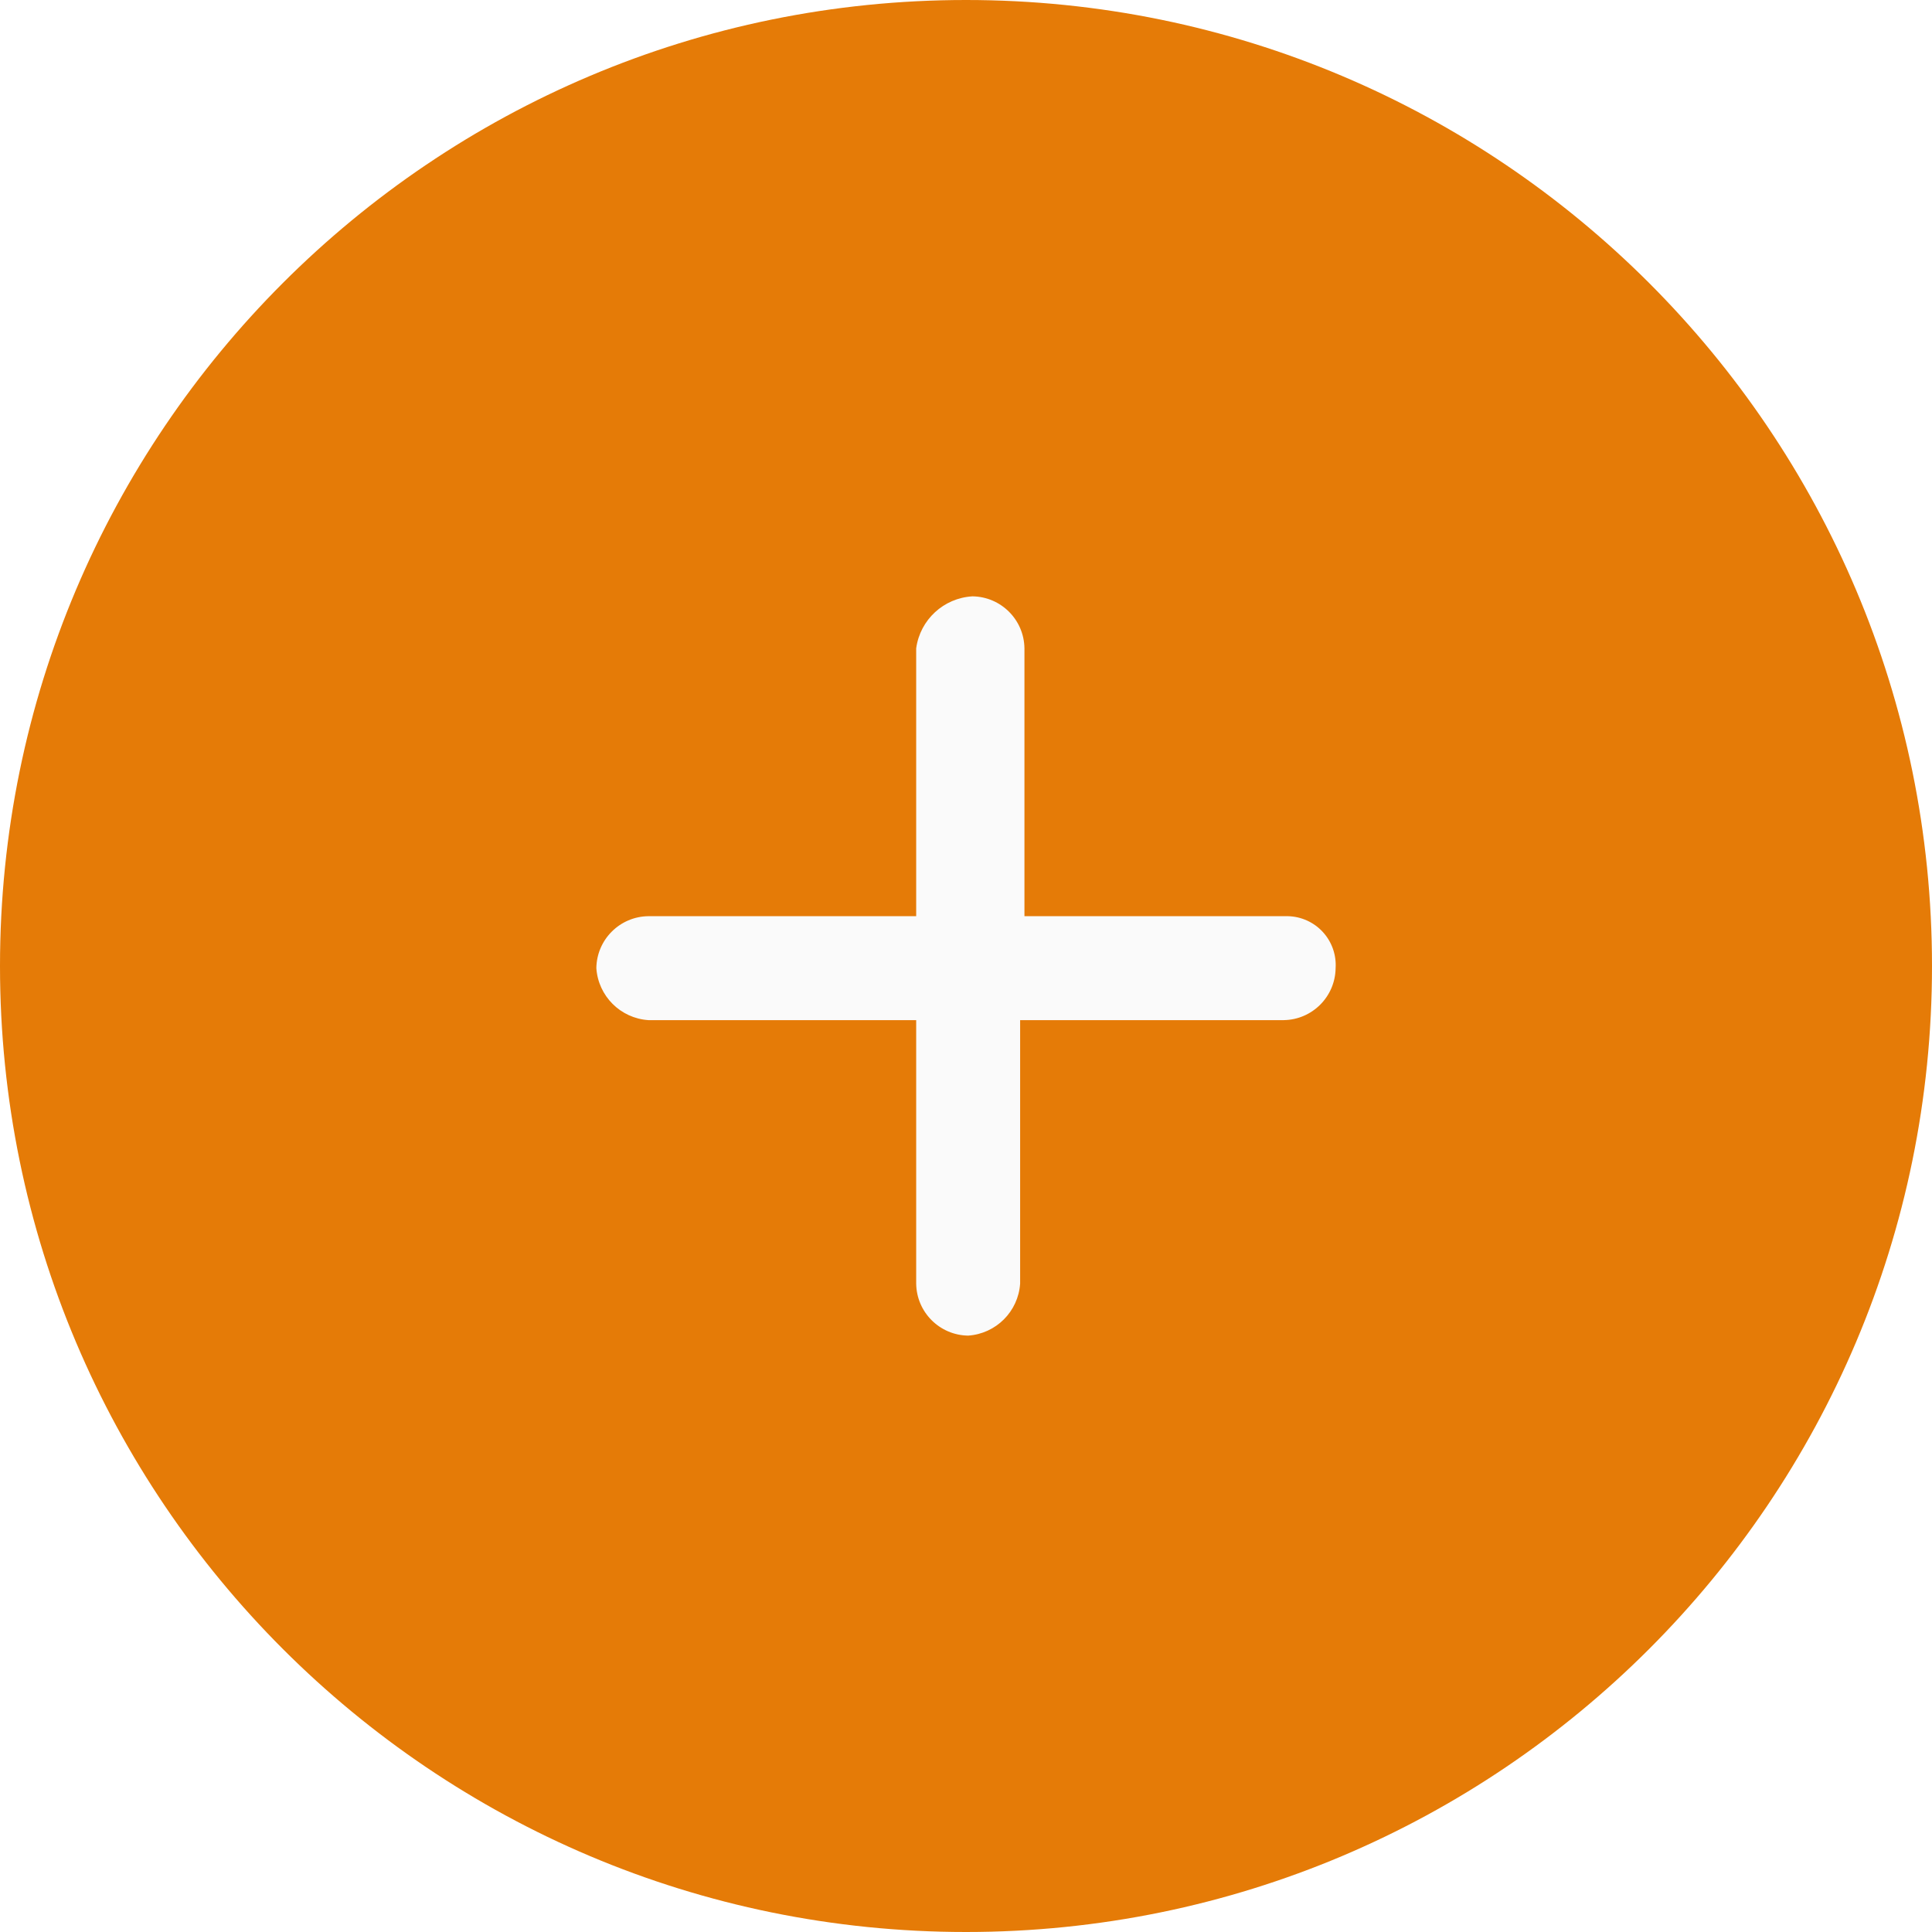
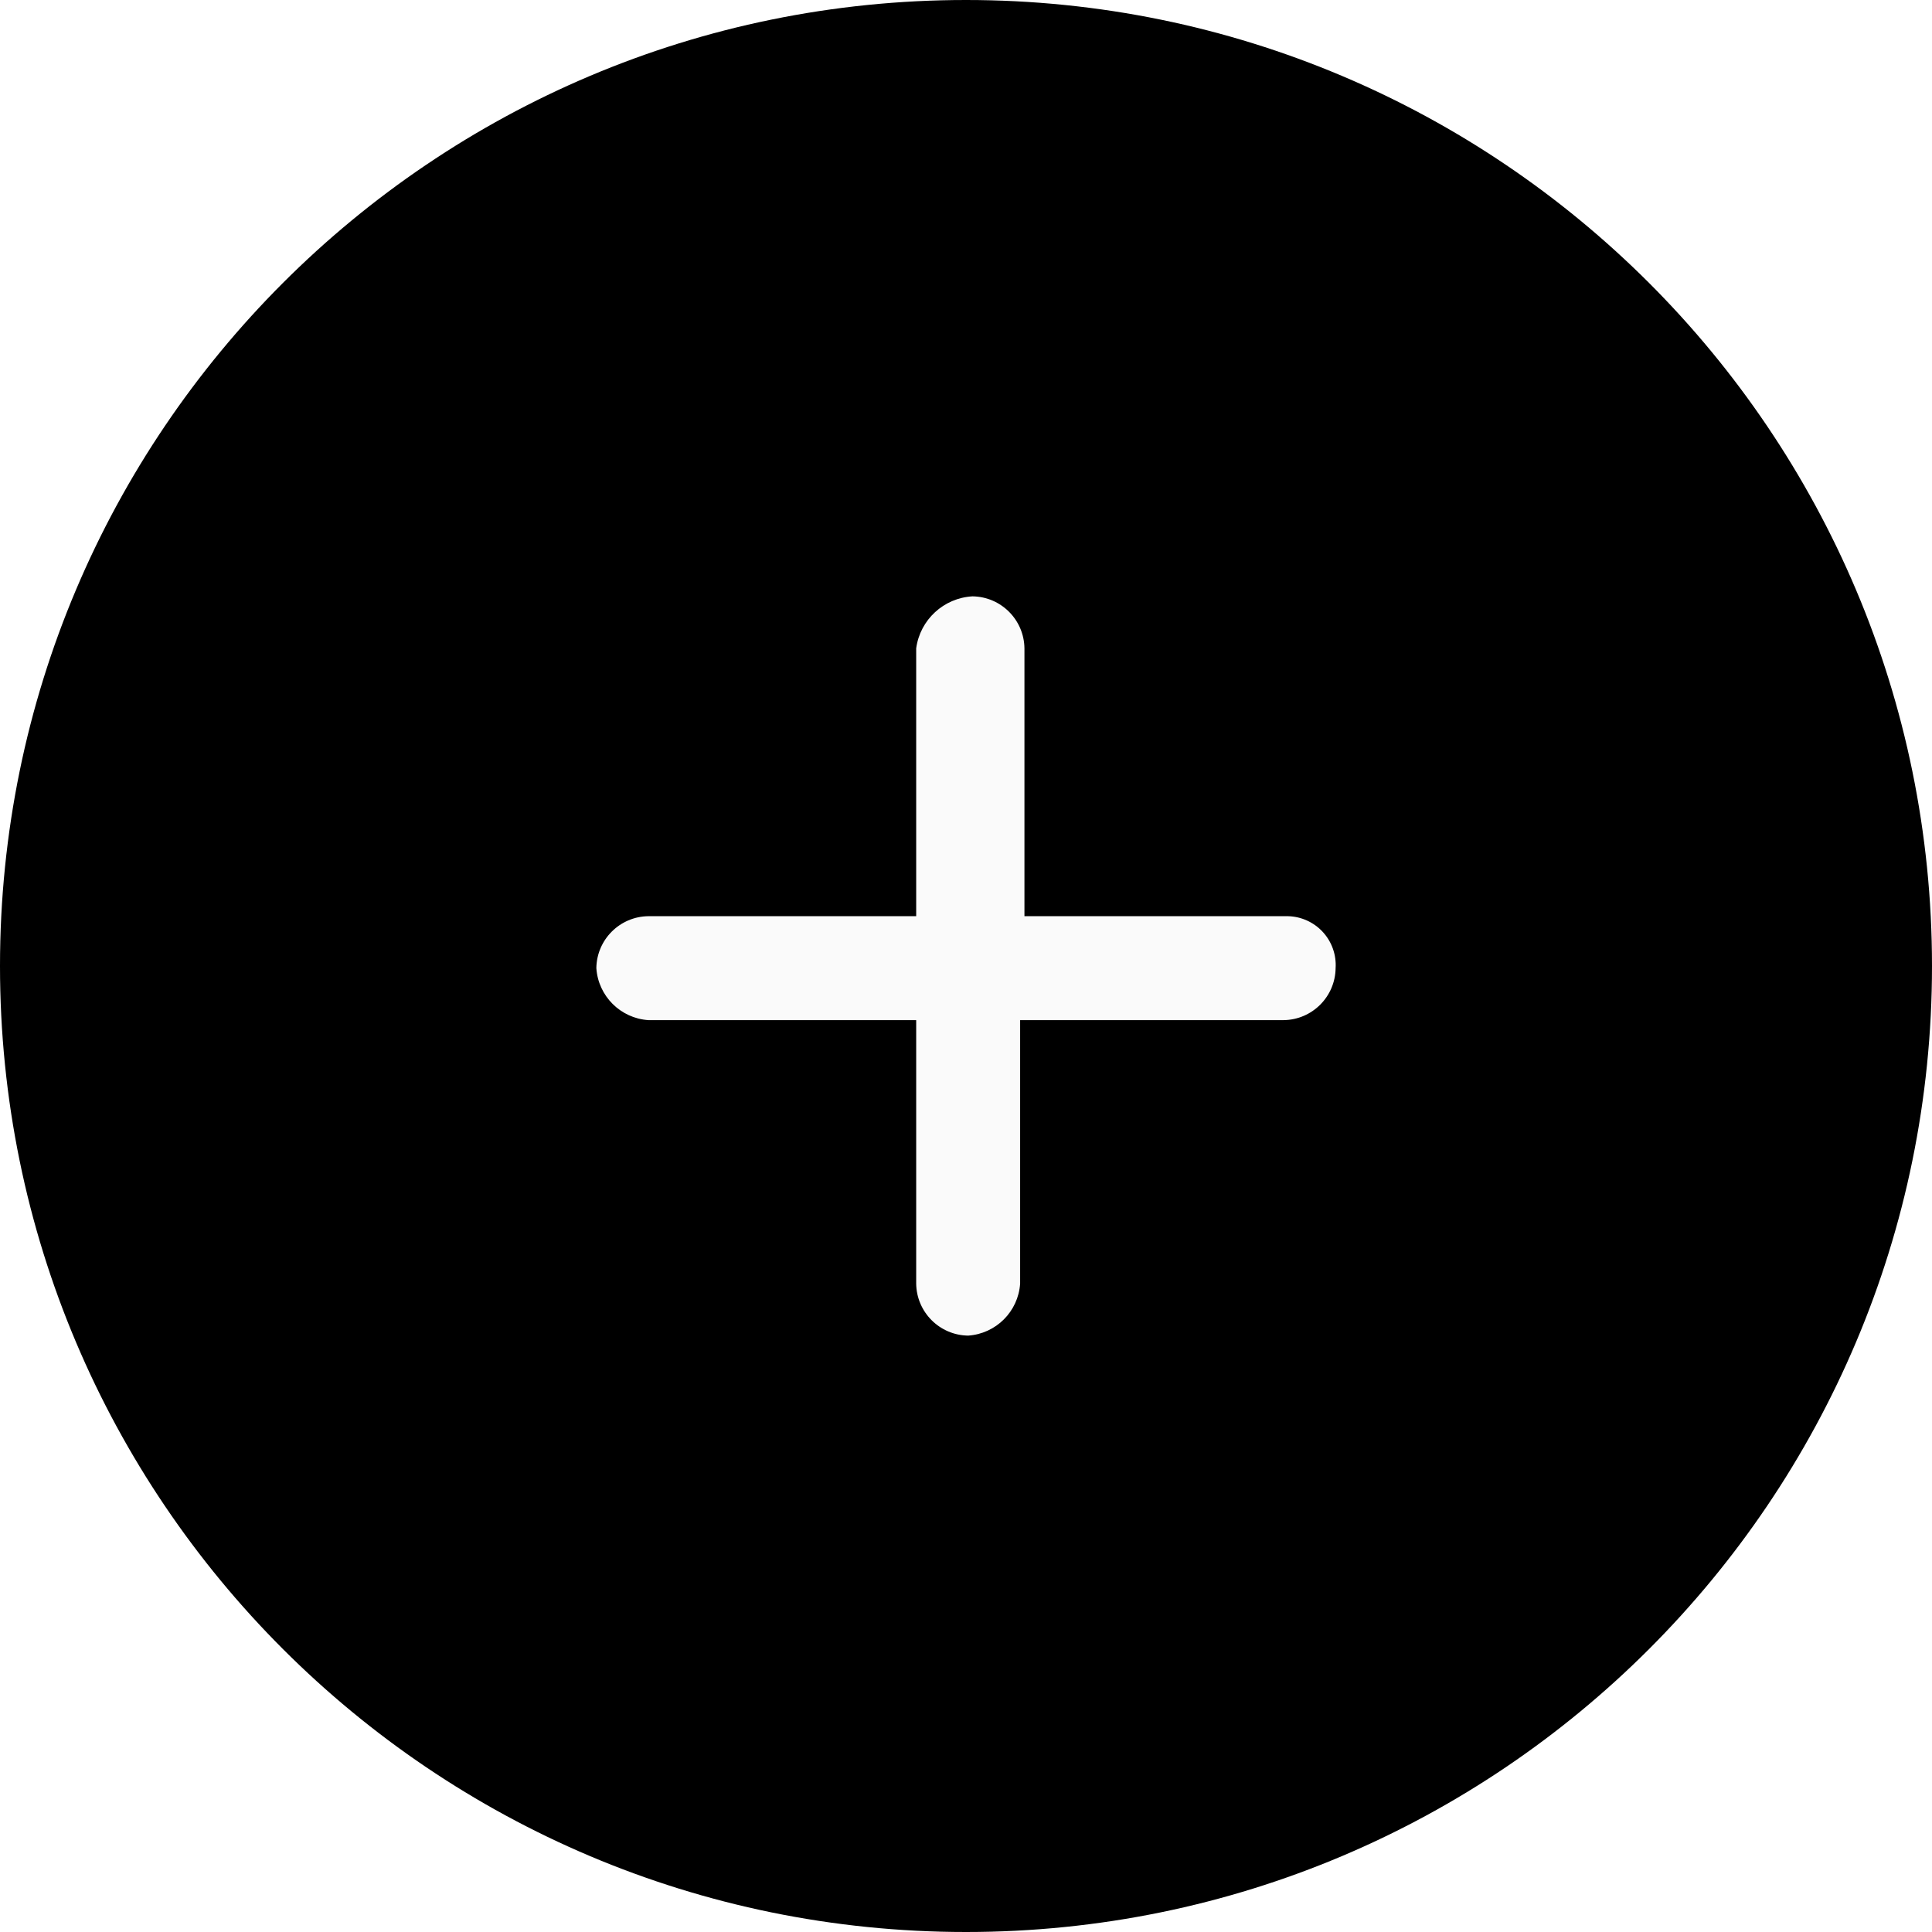
<svg xmlns="http://www.w3.org/2000/svg" width="47.436" height="47.436" viewBox="0 0 47.436 47.436">
  <g id="icn_add" transform="translate(-157.41 -579.41)">
    <g id="icn_add-2" data-name="icn_add" transform="translate(157.41 579.41)">
-       <path id="Path_20" data-name="Path 20" d="M23.718,0A23.718,23.718,0,1,1,0,23.718,23.718,23.718,0,0,1,23.718,0Z" fill="#e57b07" />
+       <path id="Path_20" data-name="Path 20" d="M23.718,0A23.718,23.718,0,1,1,0,23.718,23.718,23.718,0,0,1,23.718,0Z" fill="#000000" />
      <g id="Group_12" data-name="Group 12" transform="translate(14.642 14.642)">
        <path id="Path_19" data-name="Path 19" d="M22.853,15.276v6.577H16.276A1.293,1.293,0,0,0,15,23.129a1.372,1.372,0,0,0,1.276,1.276h6.577v6.47a1.293,1.293,0,0,0,1.276,1.276,1.372,1.372,0,0,0,1.276-1.276v-6.47h6.47a1.293,1.293,0,0,0,1.276-1.276,1.2,1.2,0,0,0-1.17-1.276h-6.47V15.276A1.293,1.293,0,0,0,24.235,14,1.478,1.478,0,0,0,22.853,15.276Z" transform="translate(-15 -14)" fill="#fafafa" />
      </g>
    </g>
  </g>
</svg>
